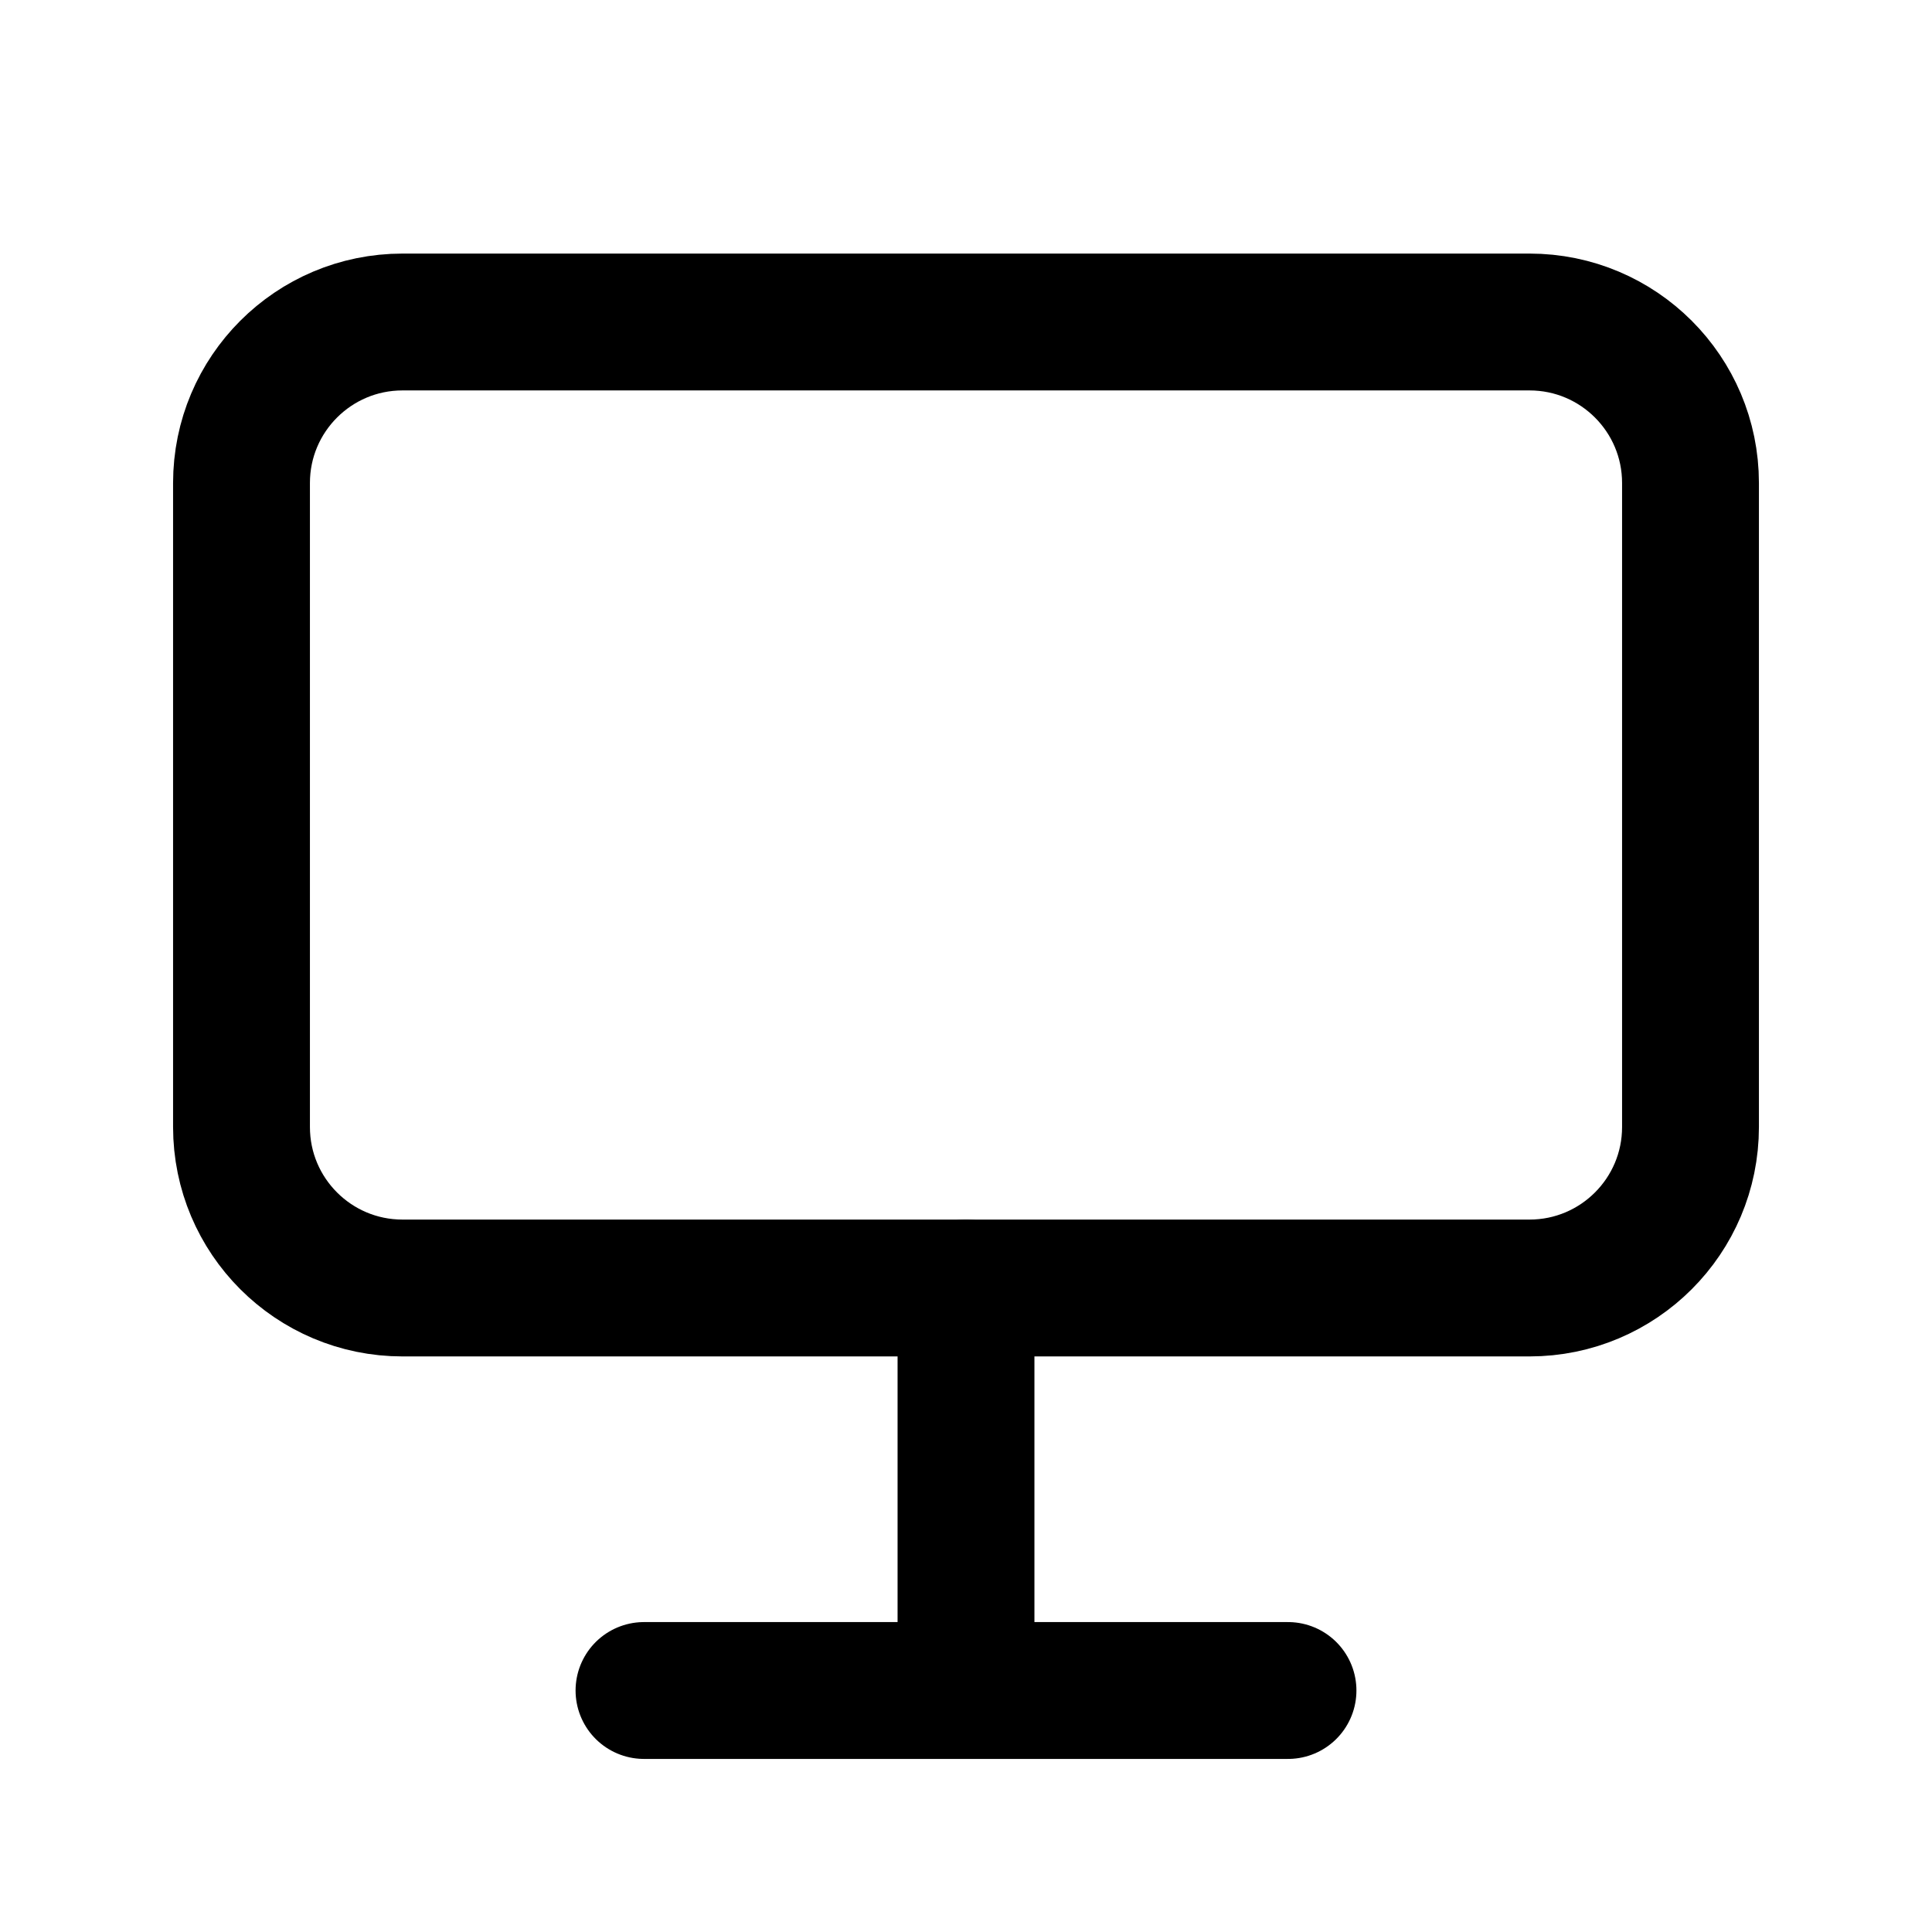
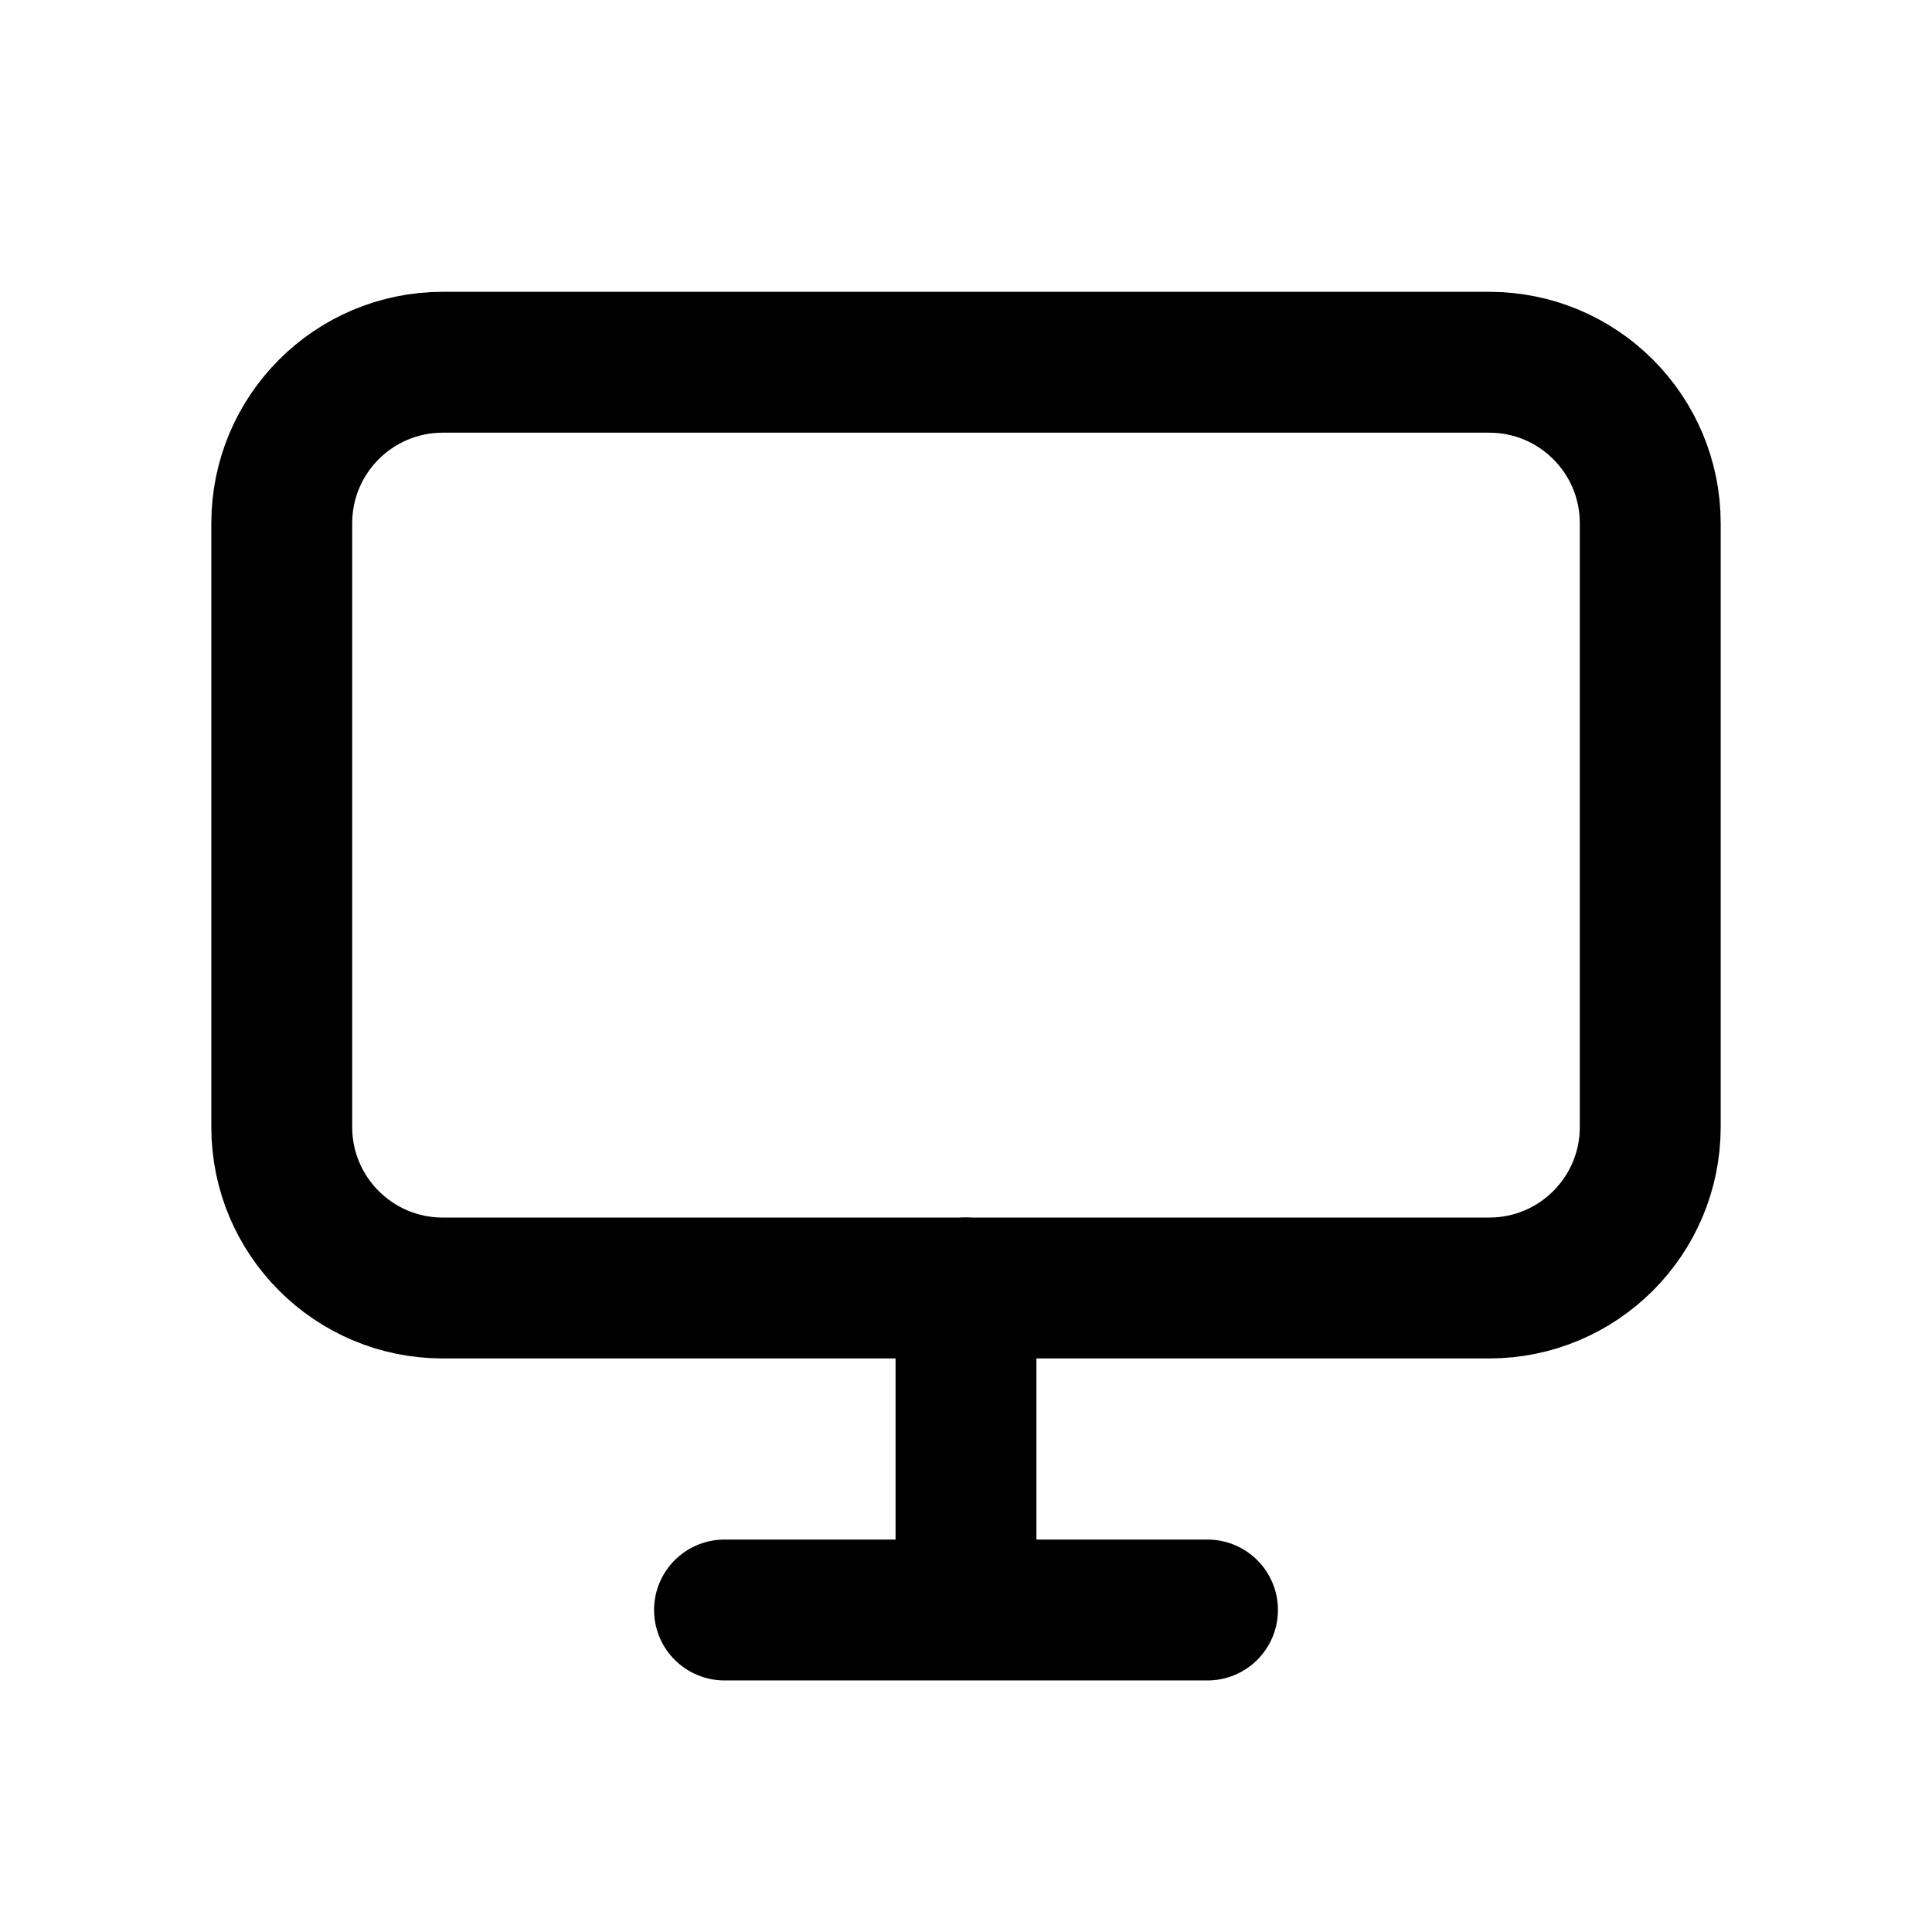
- <svg xmlns="http://www.w3.org/2000/svg" viewBox="0 0 24 24" fill="none" stroke="currentColor" stroke-width="1.7" stroke-linecap="round" stroke-linejoin="round">
-   <rect x="3" y="4" width="18" height="12" rx="2" />
-   <path d="M8 21h8M12 16v5" />
+ <svg xmlns="http://www.w3.org/2000/svg" viewBox="0 0 24 24" fill="none" stroke="currentColor" stroke-width="1.75" stroke-linecap="round" stroke-linejoin="round">
+   <rect x="3.5" y="4.5" width="17" height="11.5" rx="2" />
+   <path d="M9 20h6M12 16v4" />
</svg>
